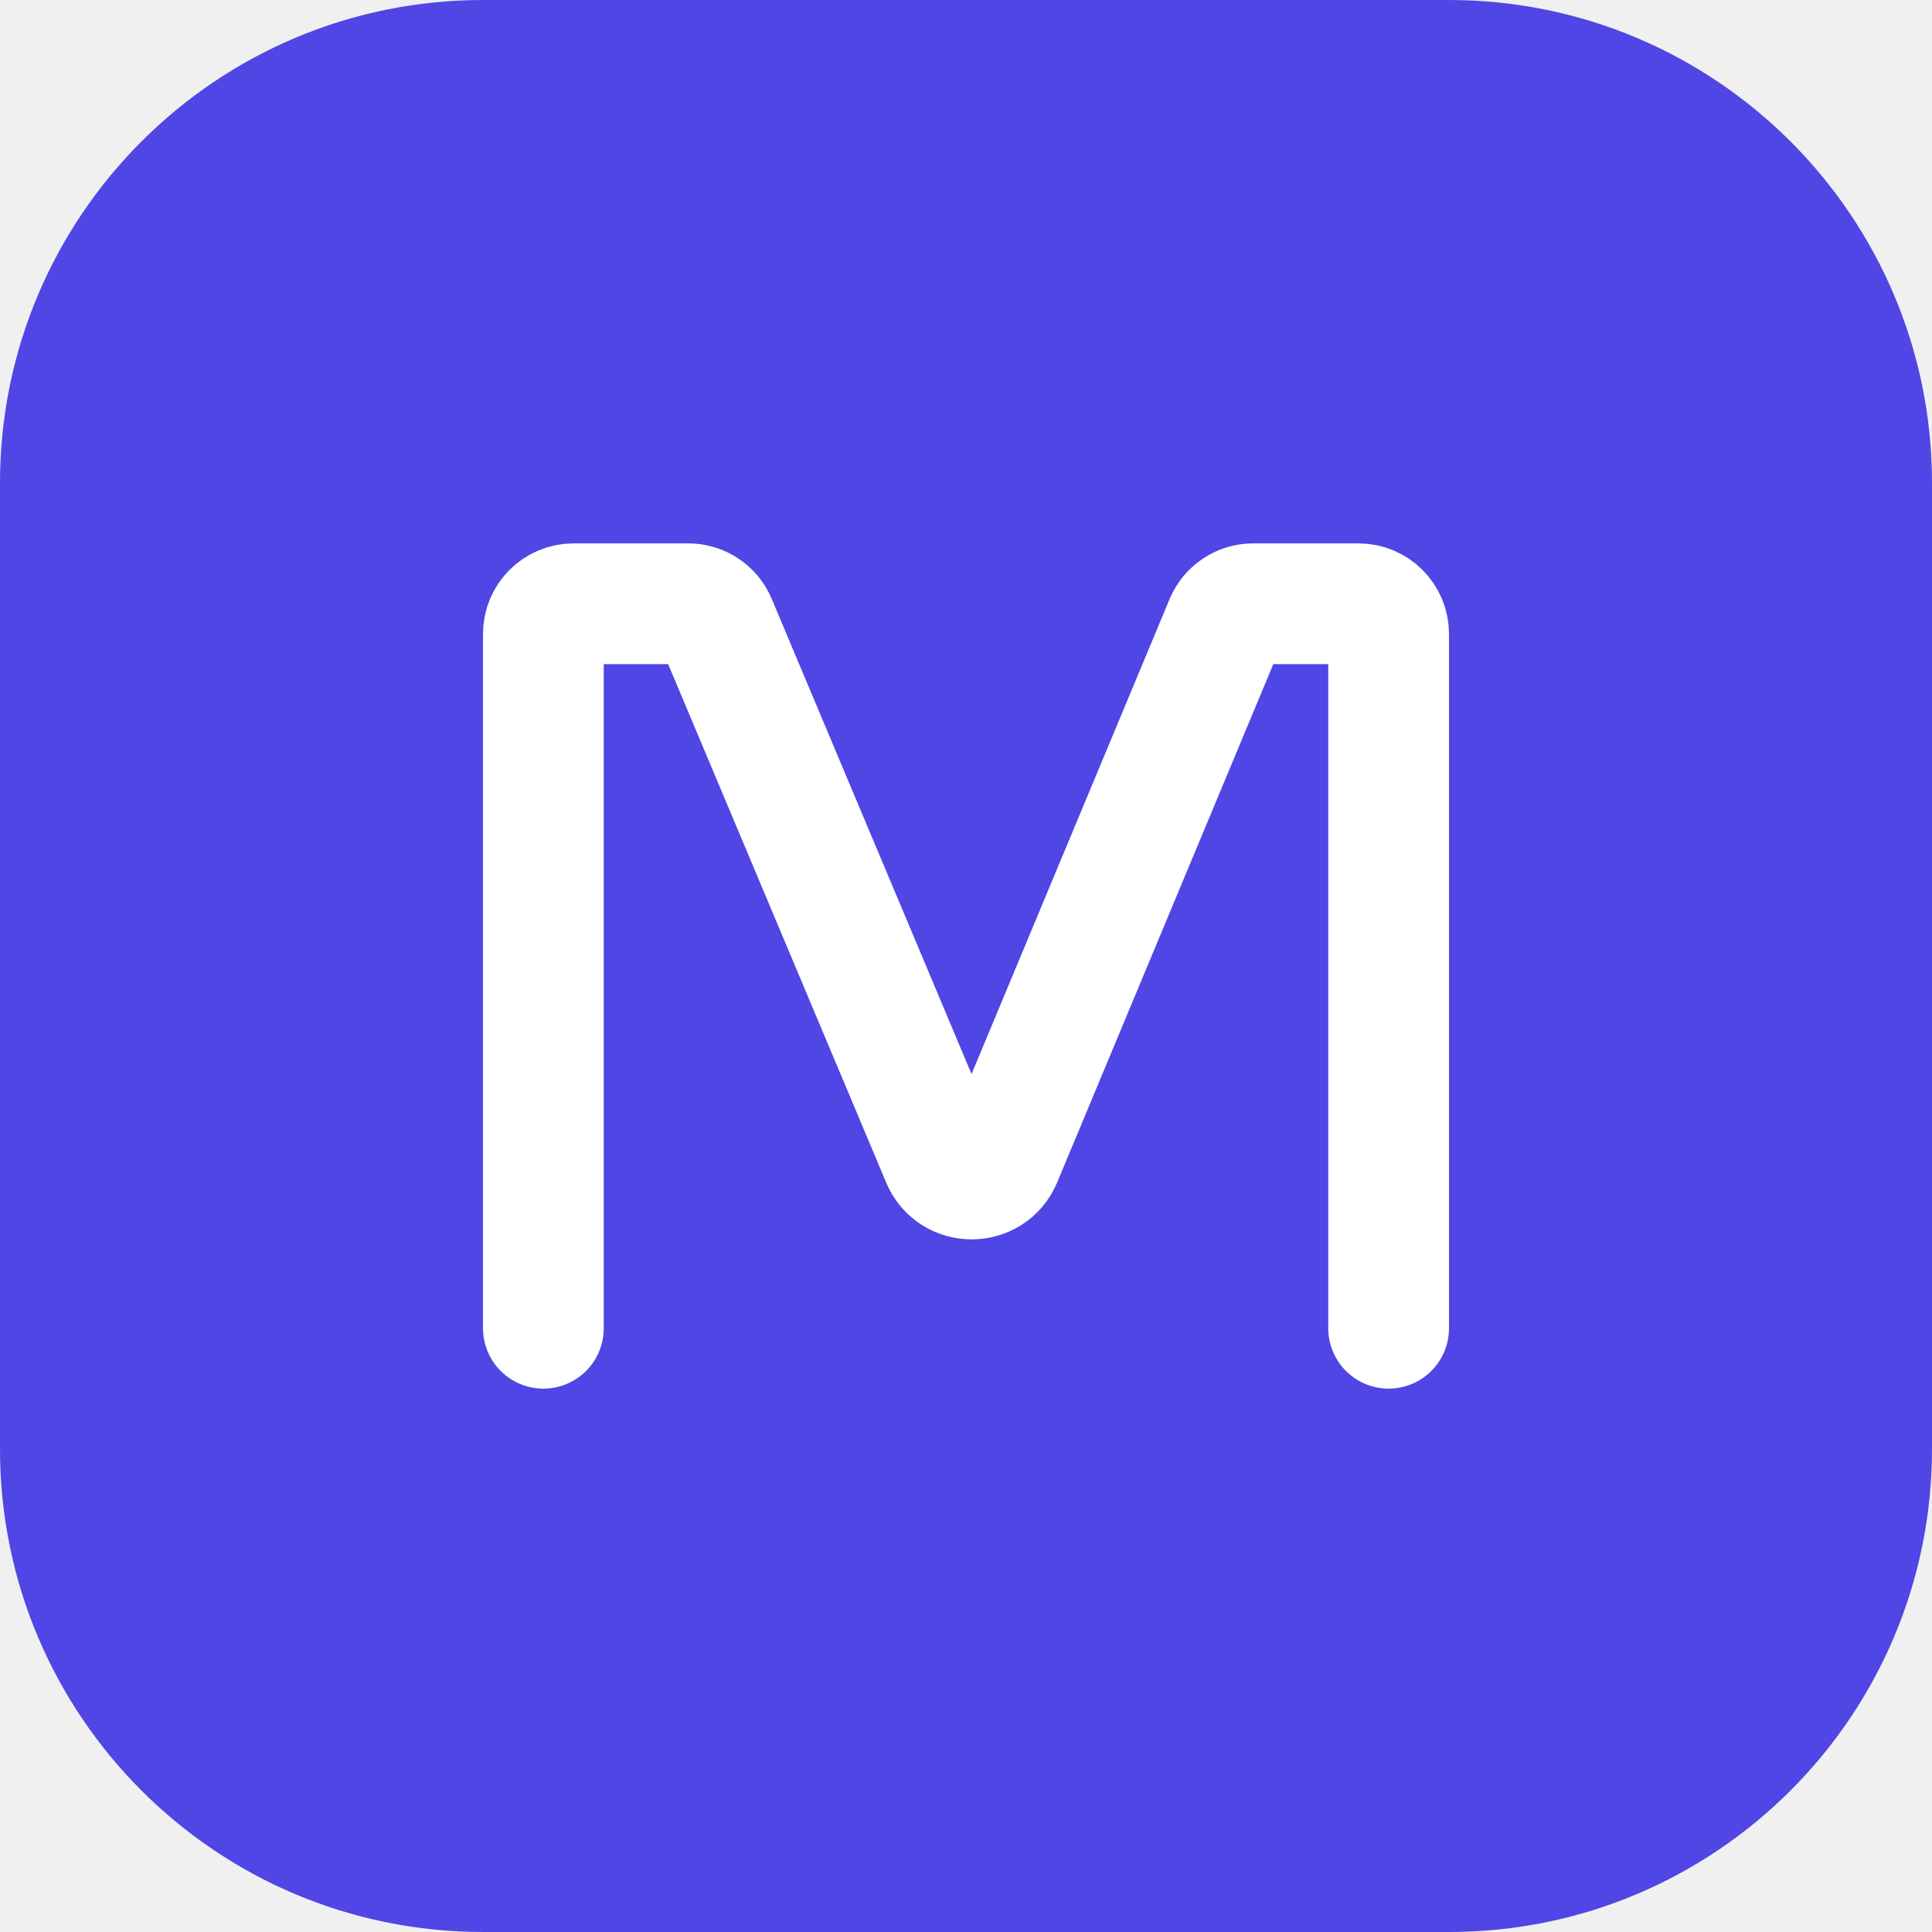
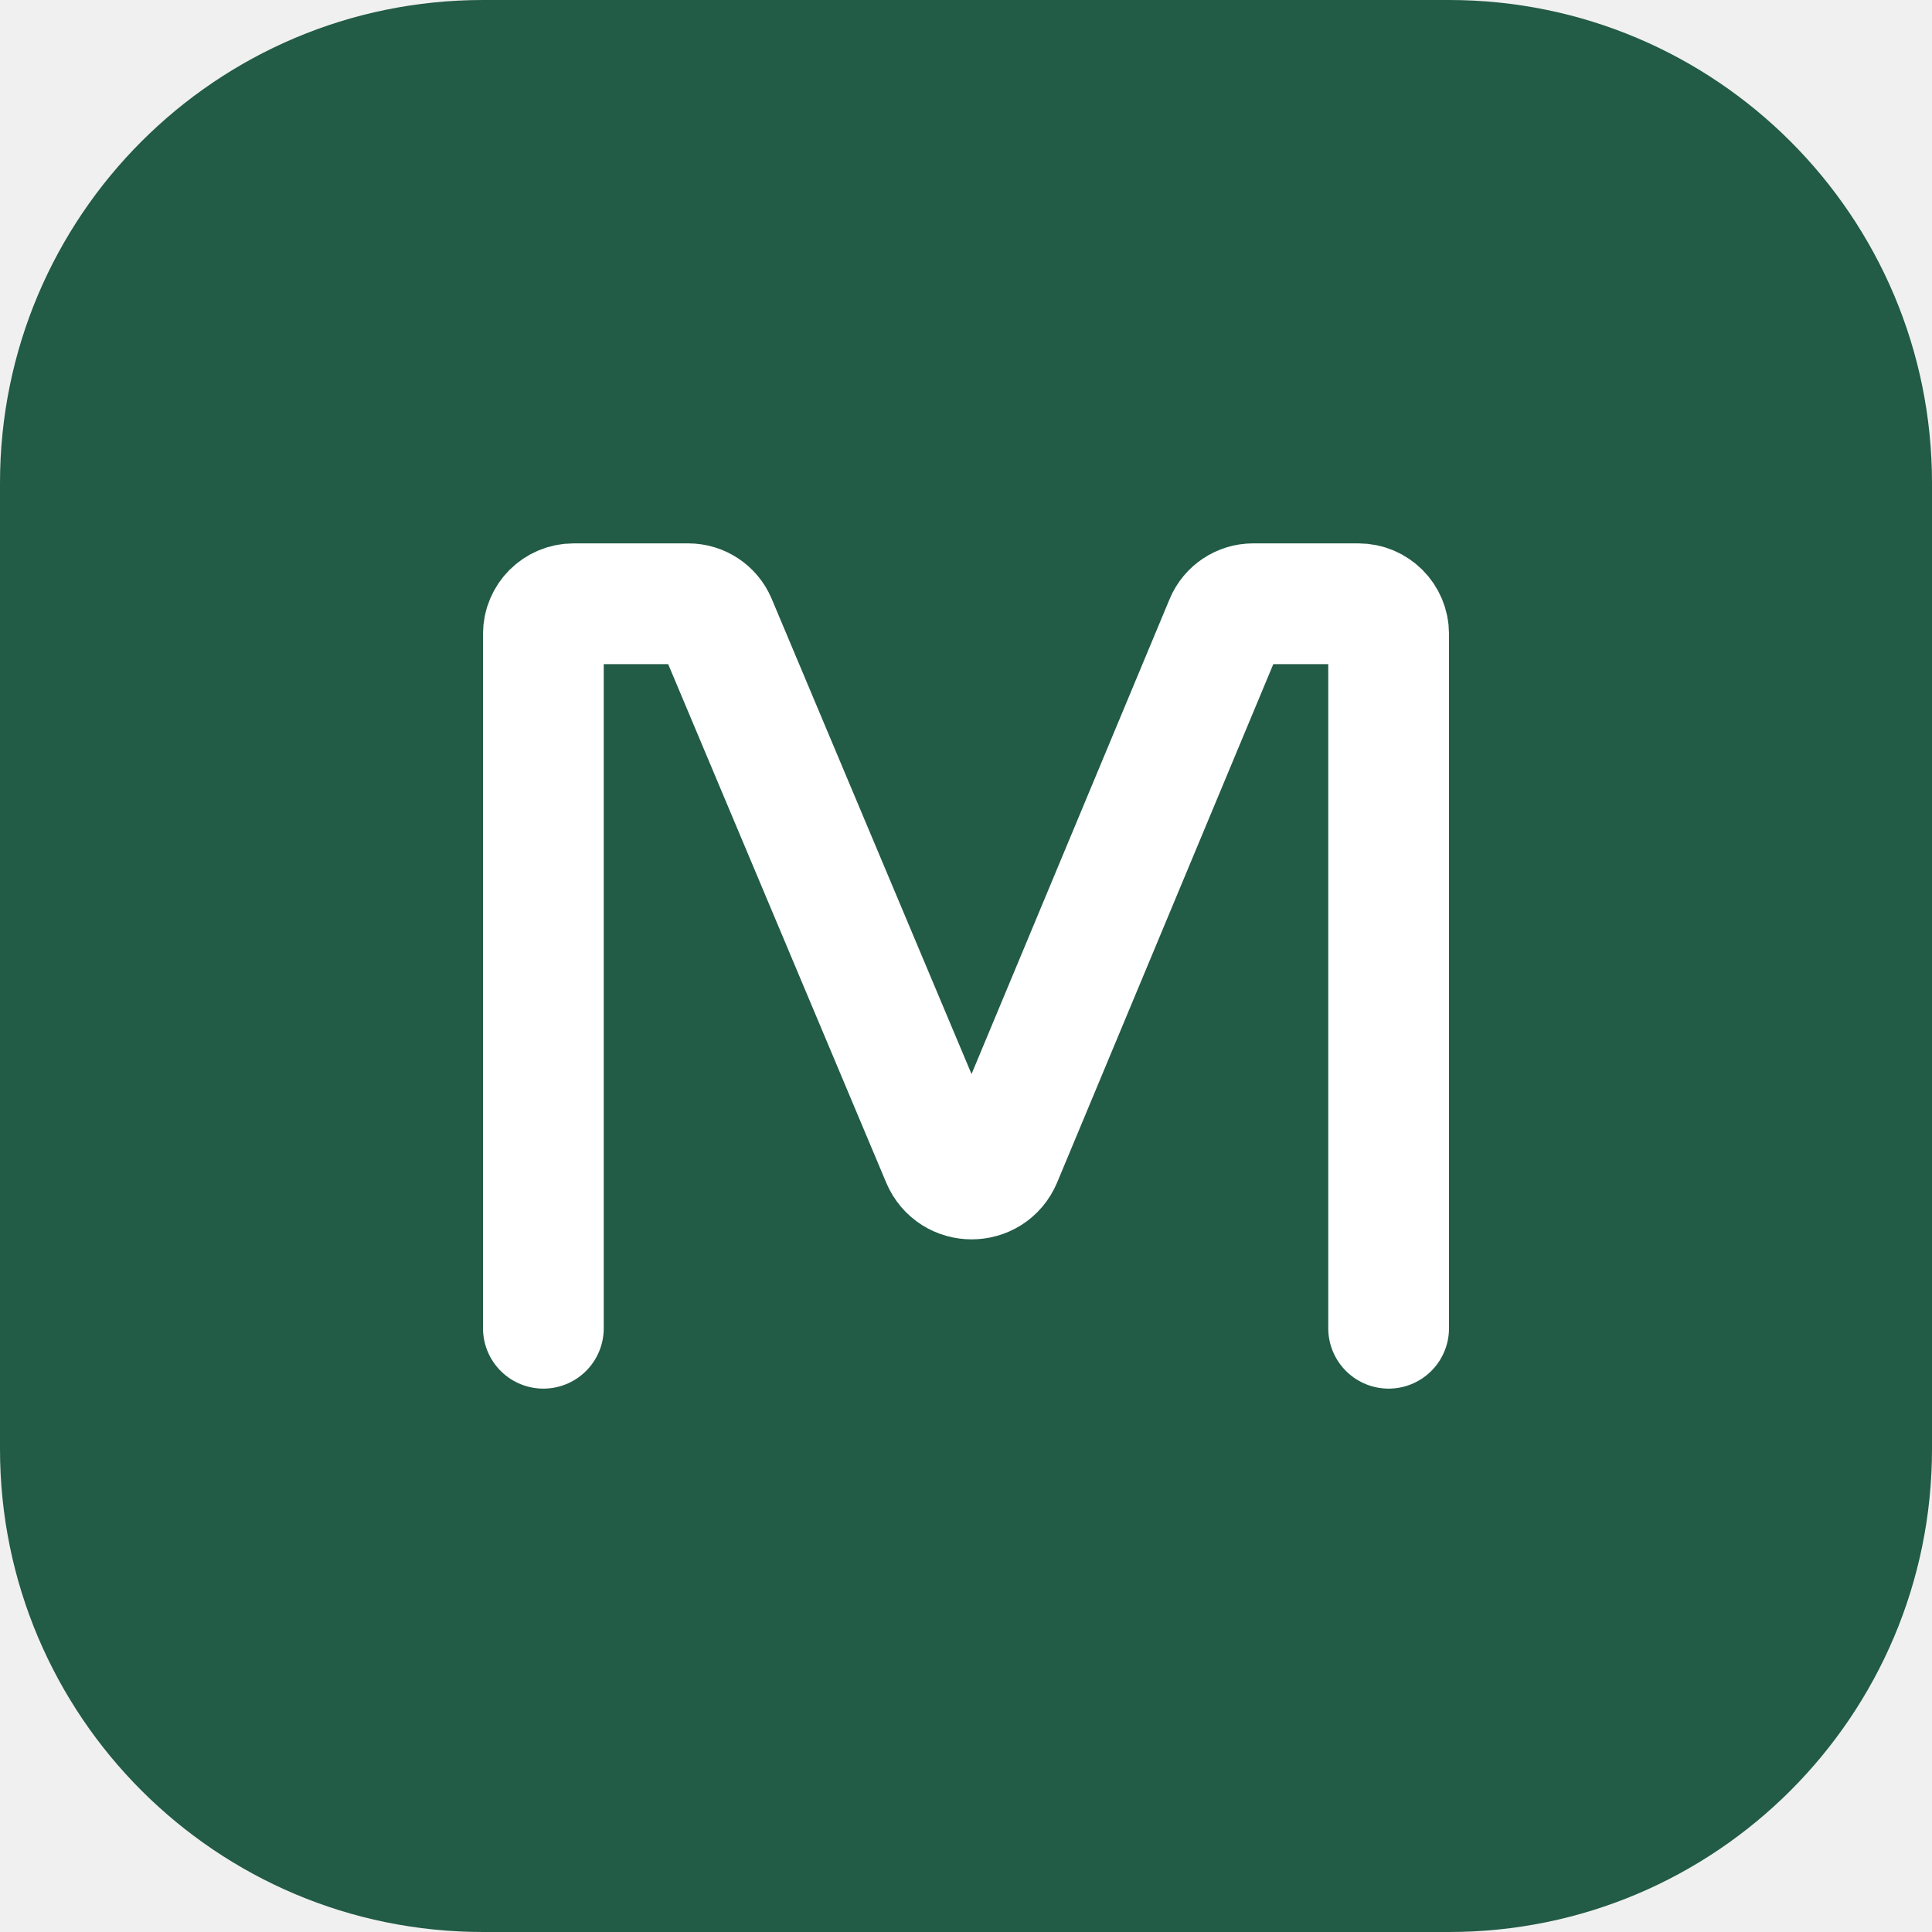
<svg xmlns="http://www.w3.org/2000/svg" viewBox="0 0 32 32" fill="none">
-   <rect width="32" height="32" rx="8" fill="#4f46e5" />
+   <rect width="32" height="32" rx="8" fill="#225b46" />
  <path d="M9 22V10.5C9 10.224 9.224 10 9.5 10H11.4C11.6 10 11.781 10.12 11.859 10.304L15.6 19.2C15.784 19.637 16.403 19.637 16.587 19.2L20.296 10.306C20.373 10.121 20.555 10 20.756 10H22.5C22.776 10 23 10.224 23 10.5V22" stroke="white" stroke-width="2" stroke-linecap="round" stroke-linejoin="round" />
</svg>
